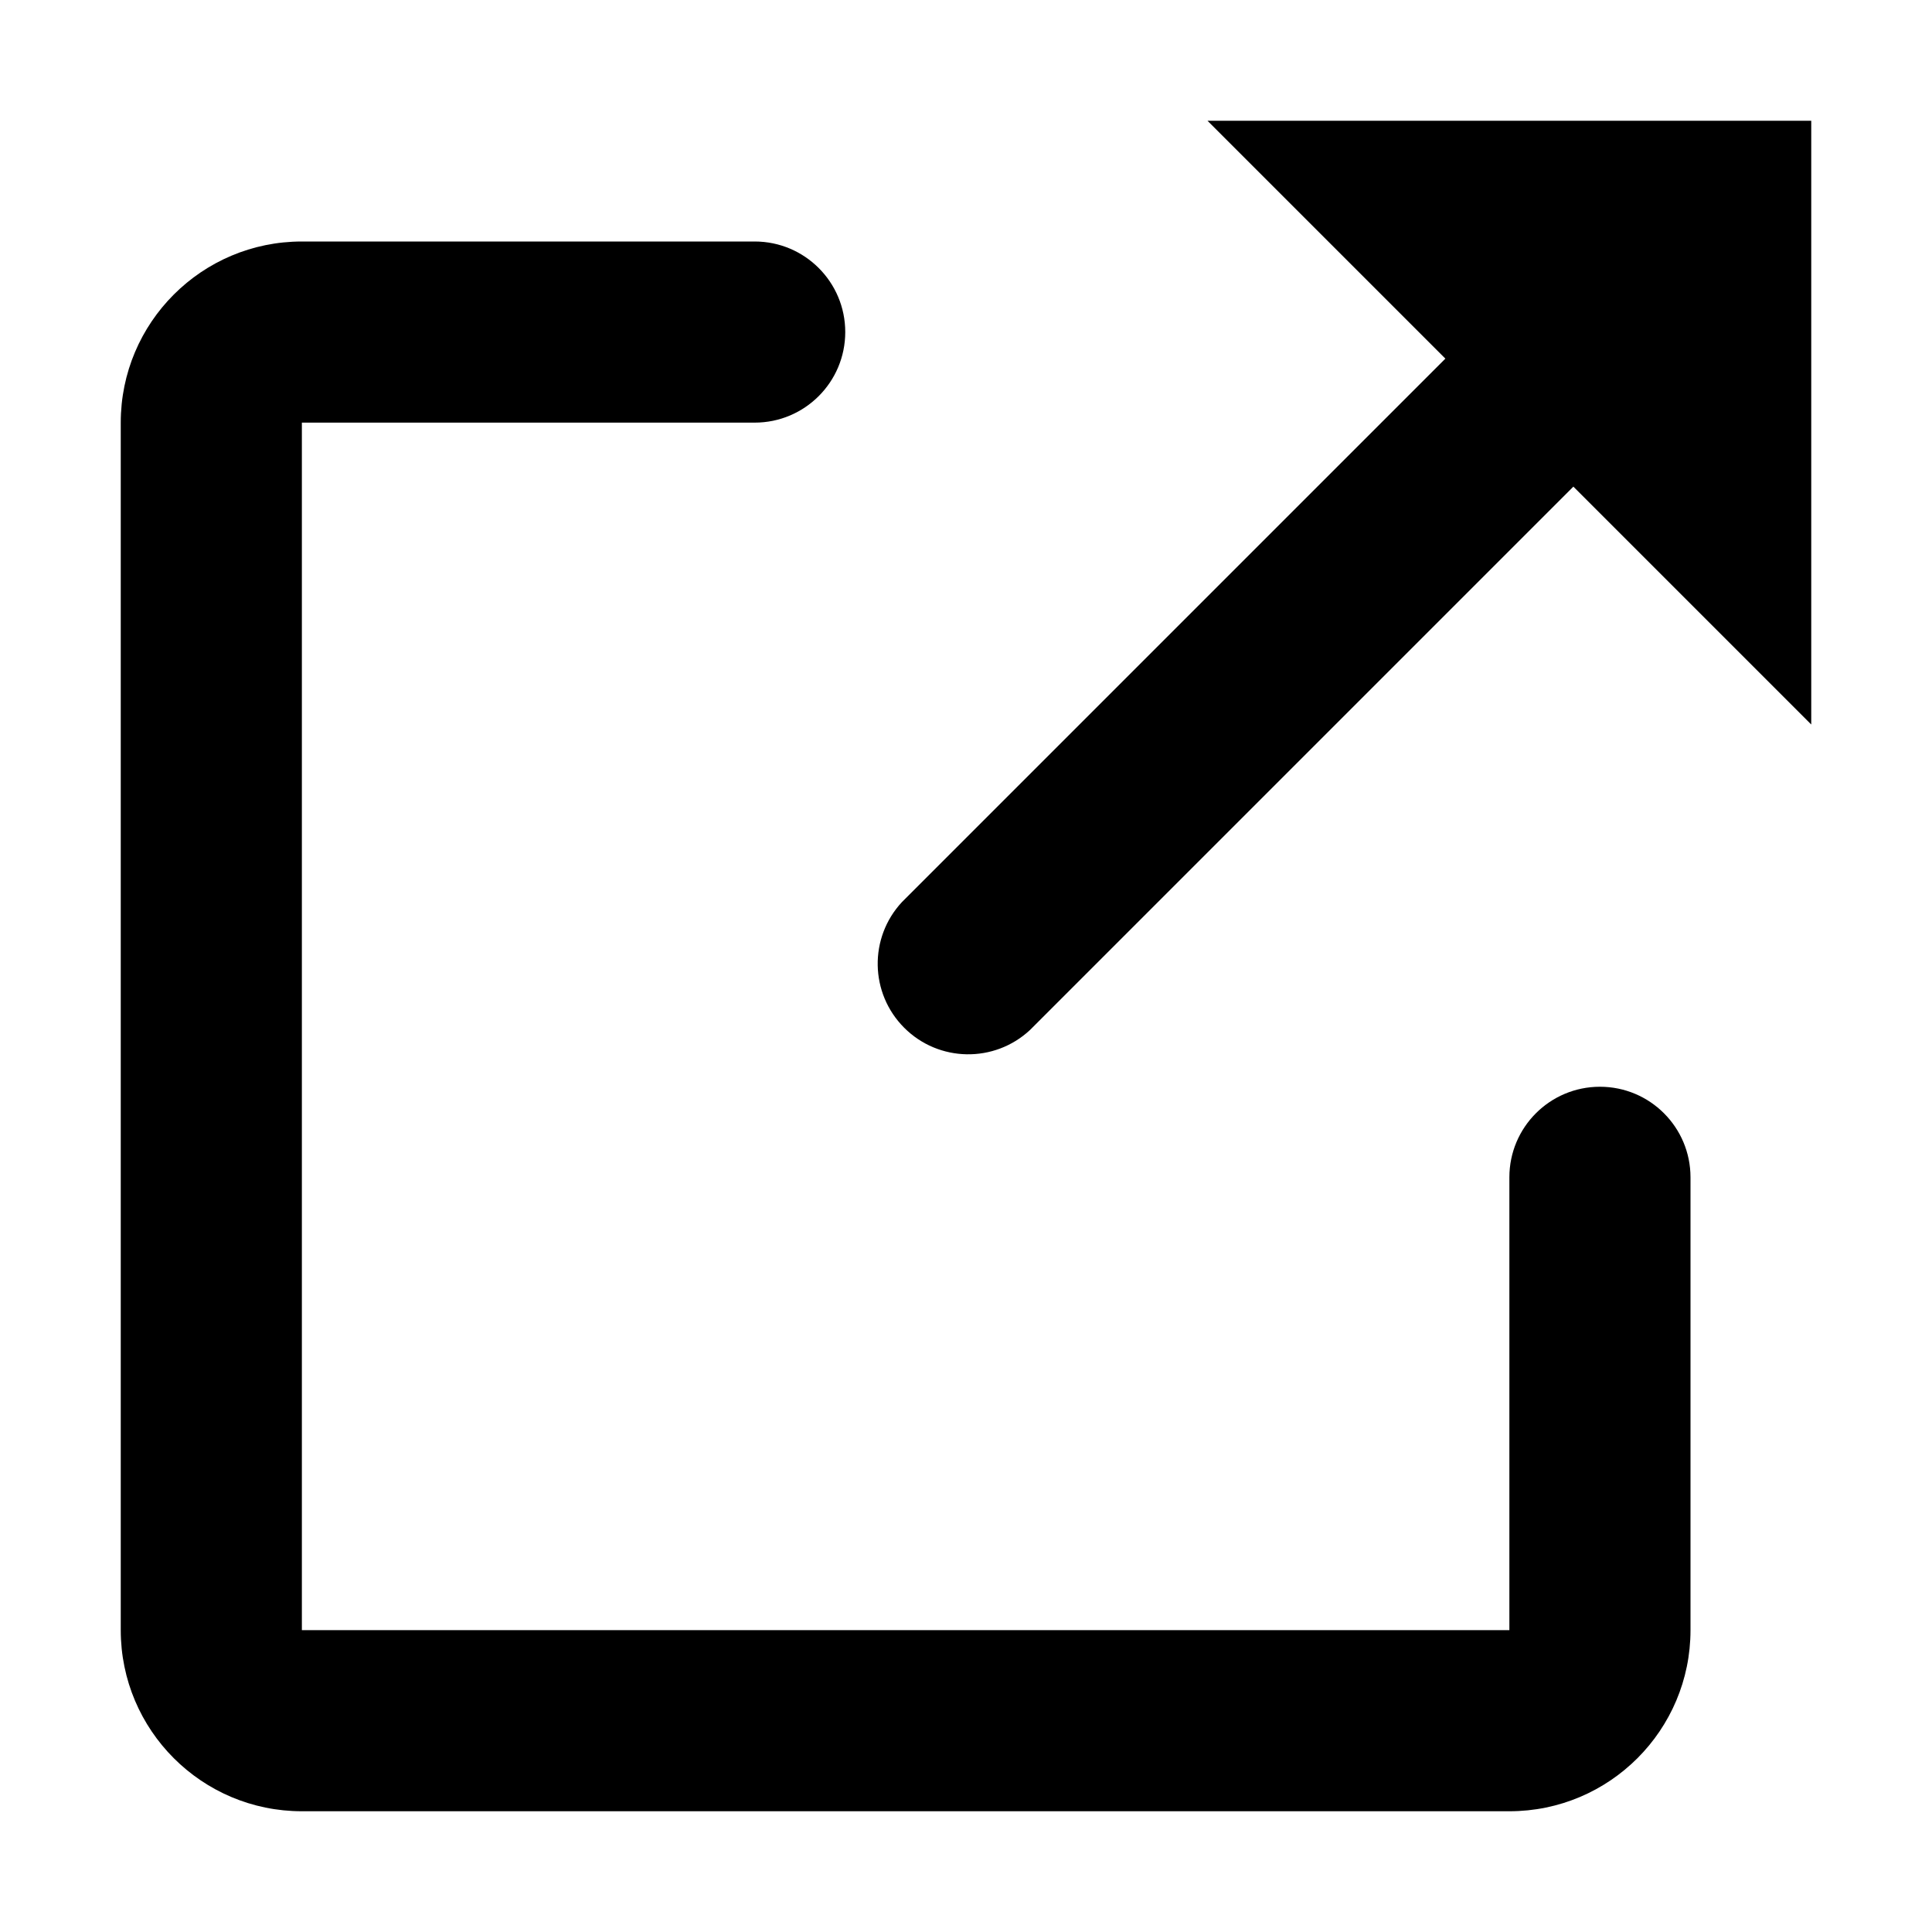
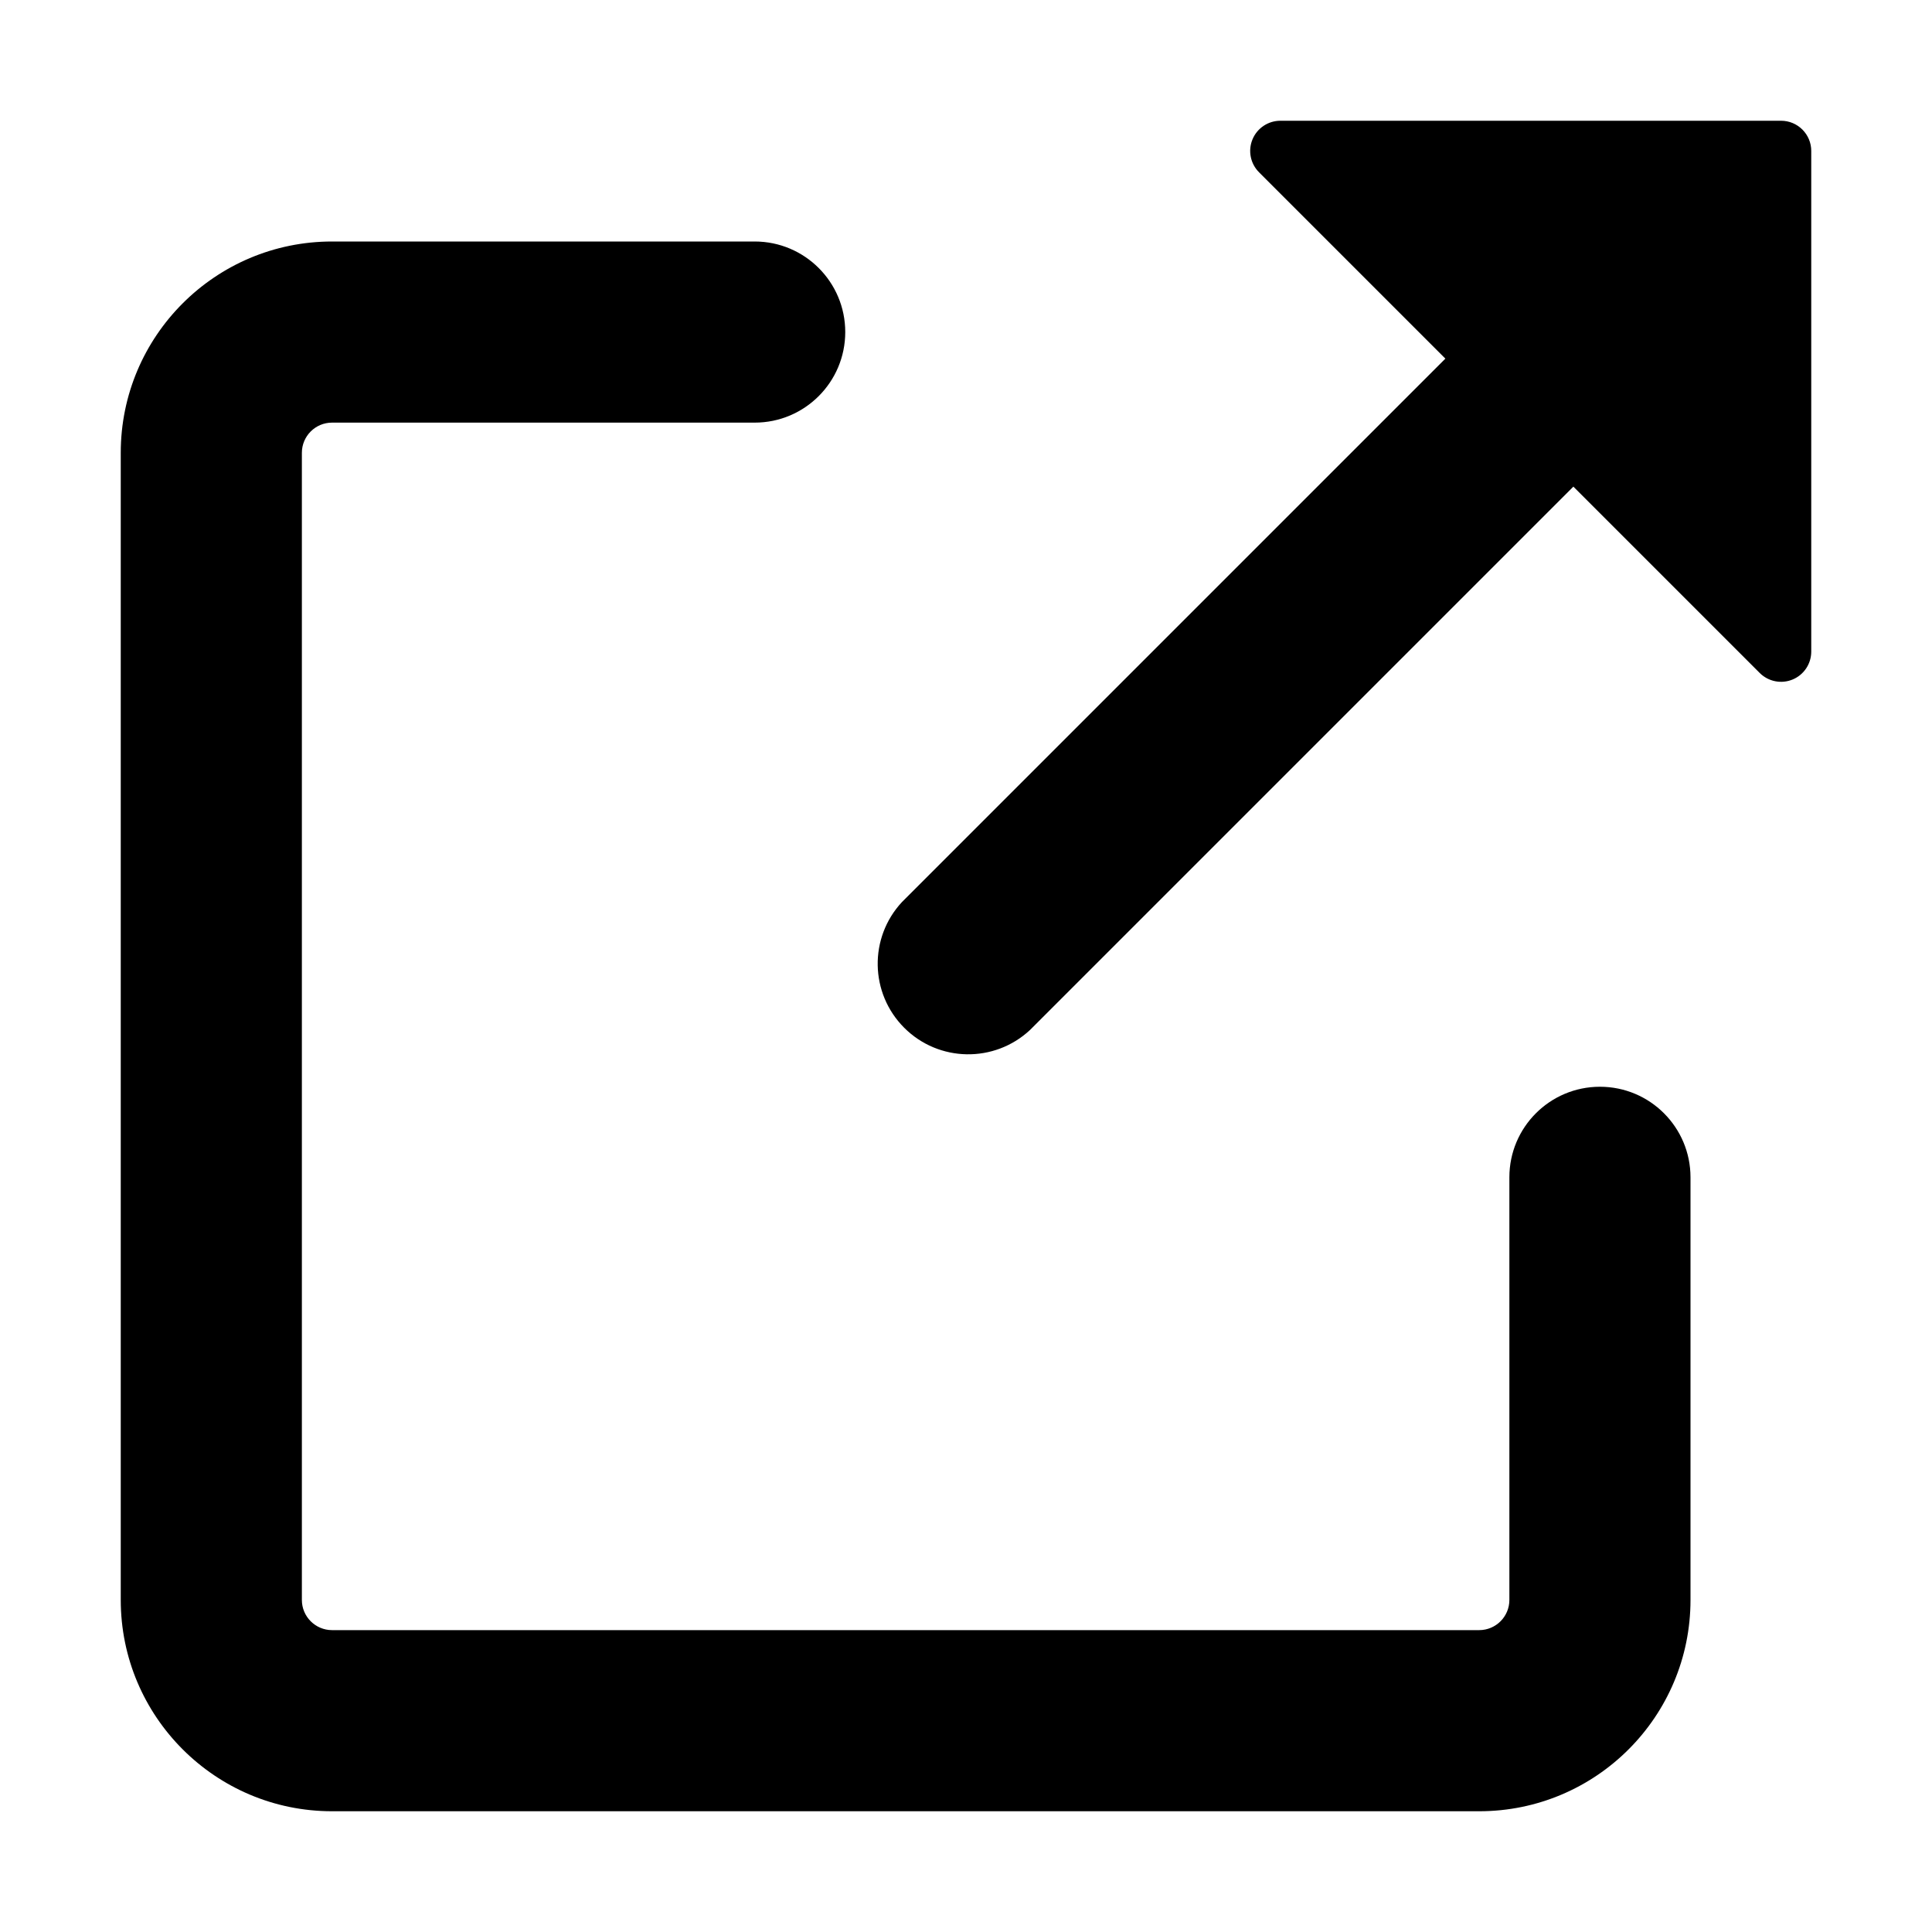
<svg xmlns="http://www.w3.org/2000/svg" width="16" height="16" viewBox="0 0 16 16">
-   <path fill-rule="evenodd" clip-rule="evenodd" d="M15 1h-5l1.97 1.97-4.5 4.5a.75.75 0 001.06 1.06l4.5-4.5L15 6V1zM1 3.5A1.5 1.5 0 012.5 2h3.75a.75.75 0 010 1.5H2.5v10h10V9.75a.75.75 0 011.5 0v3.75a1.5 1.5 0 01-1.5 1.5h-10A1.5 1.5 0 011 13.5v-10z" />
+   <path fill-rule="evenodd" clip-rule="evenodd" d="M14.75 1a.25.25 0 01.25.25v4.146a.25.25 0 01-.427.177L13.03 4.03l-4.5 4.5a.75.75 0 01-1.06-1.06l4.5-4.5-1.543-1.543A.25.25 0 0110.604 1h4.146zm-12 1A1.75 1.75 0 001 3.75v9.5c0 .966.784 1.75 1.75 1.75h9.5A1.75 1.75 0 0014 13.25v-3.5a.75.75 0 00-1.5 0v3.5a.25.25 0 01-.25.25h-9.5a.25.25 0 01-.25-.25v-9.5a.25.25 0 01.25-.25h3.5a.75.75 0 000-1.5h-3.5z" />
</svg>
